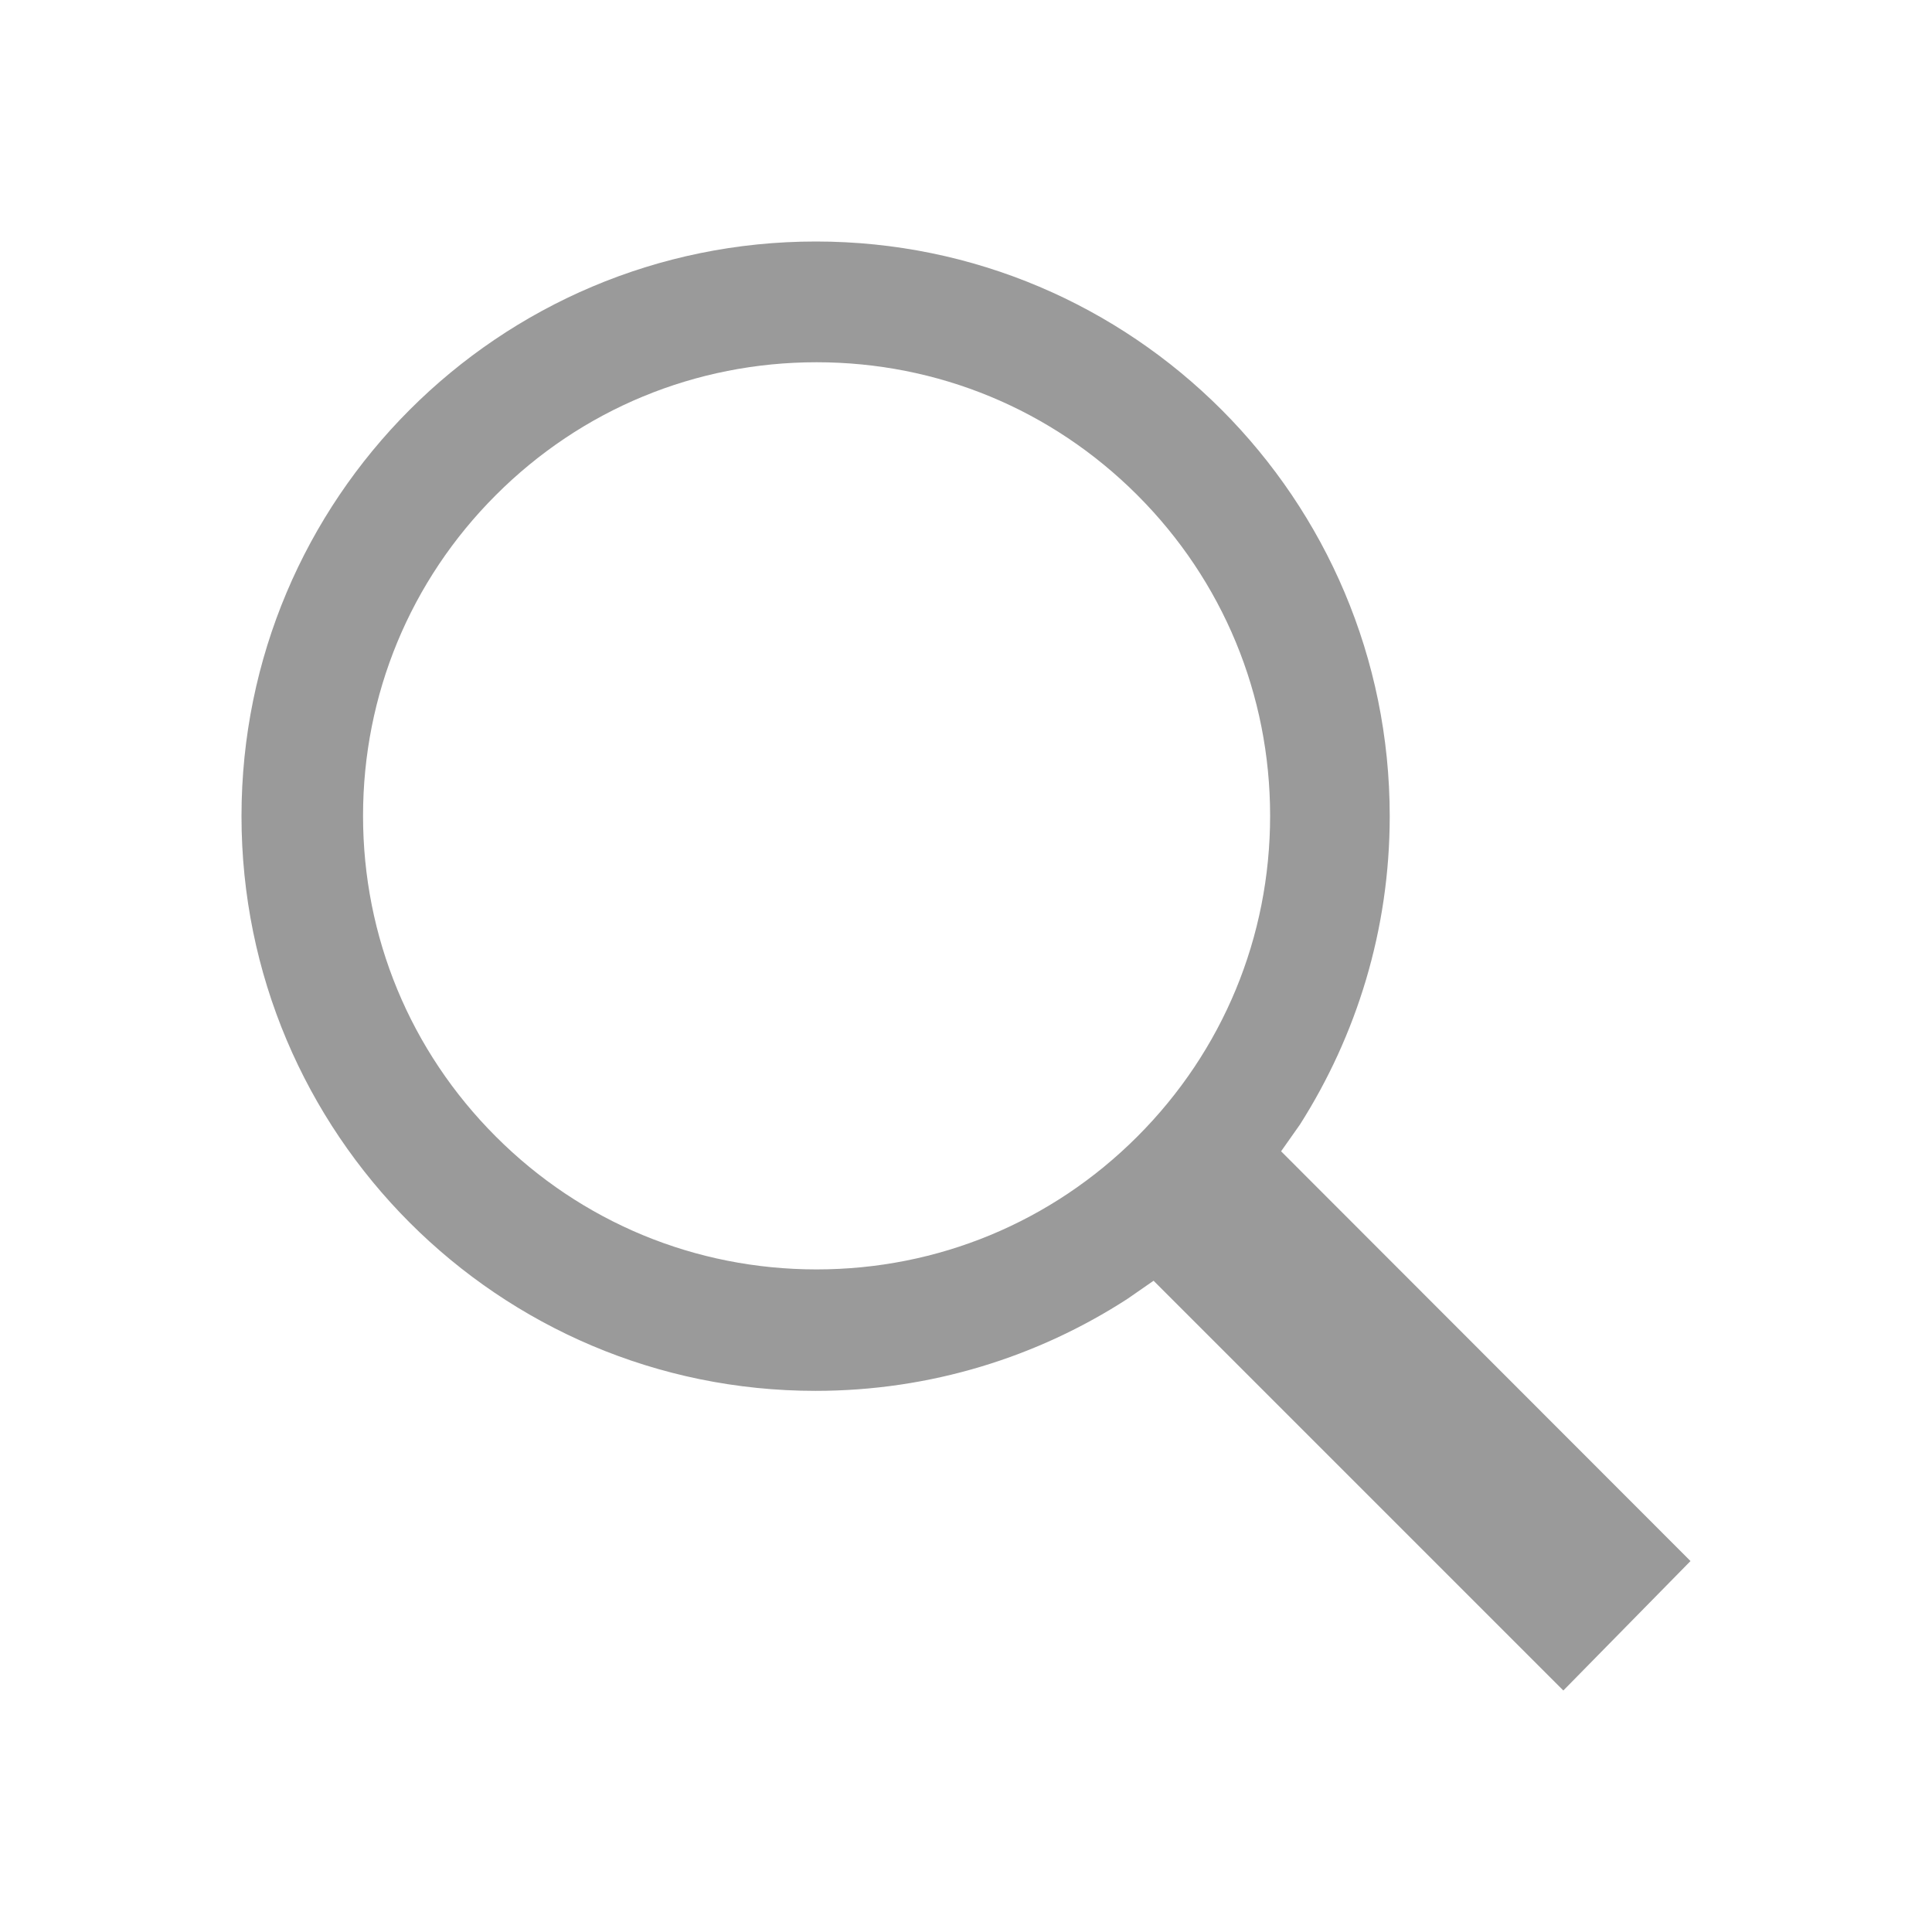
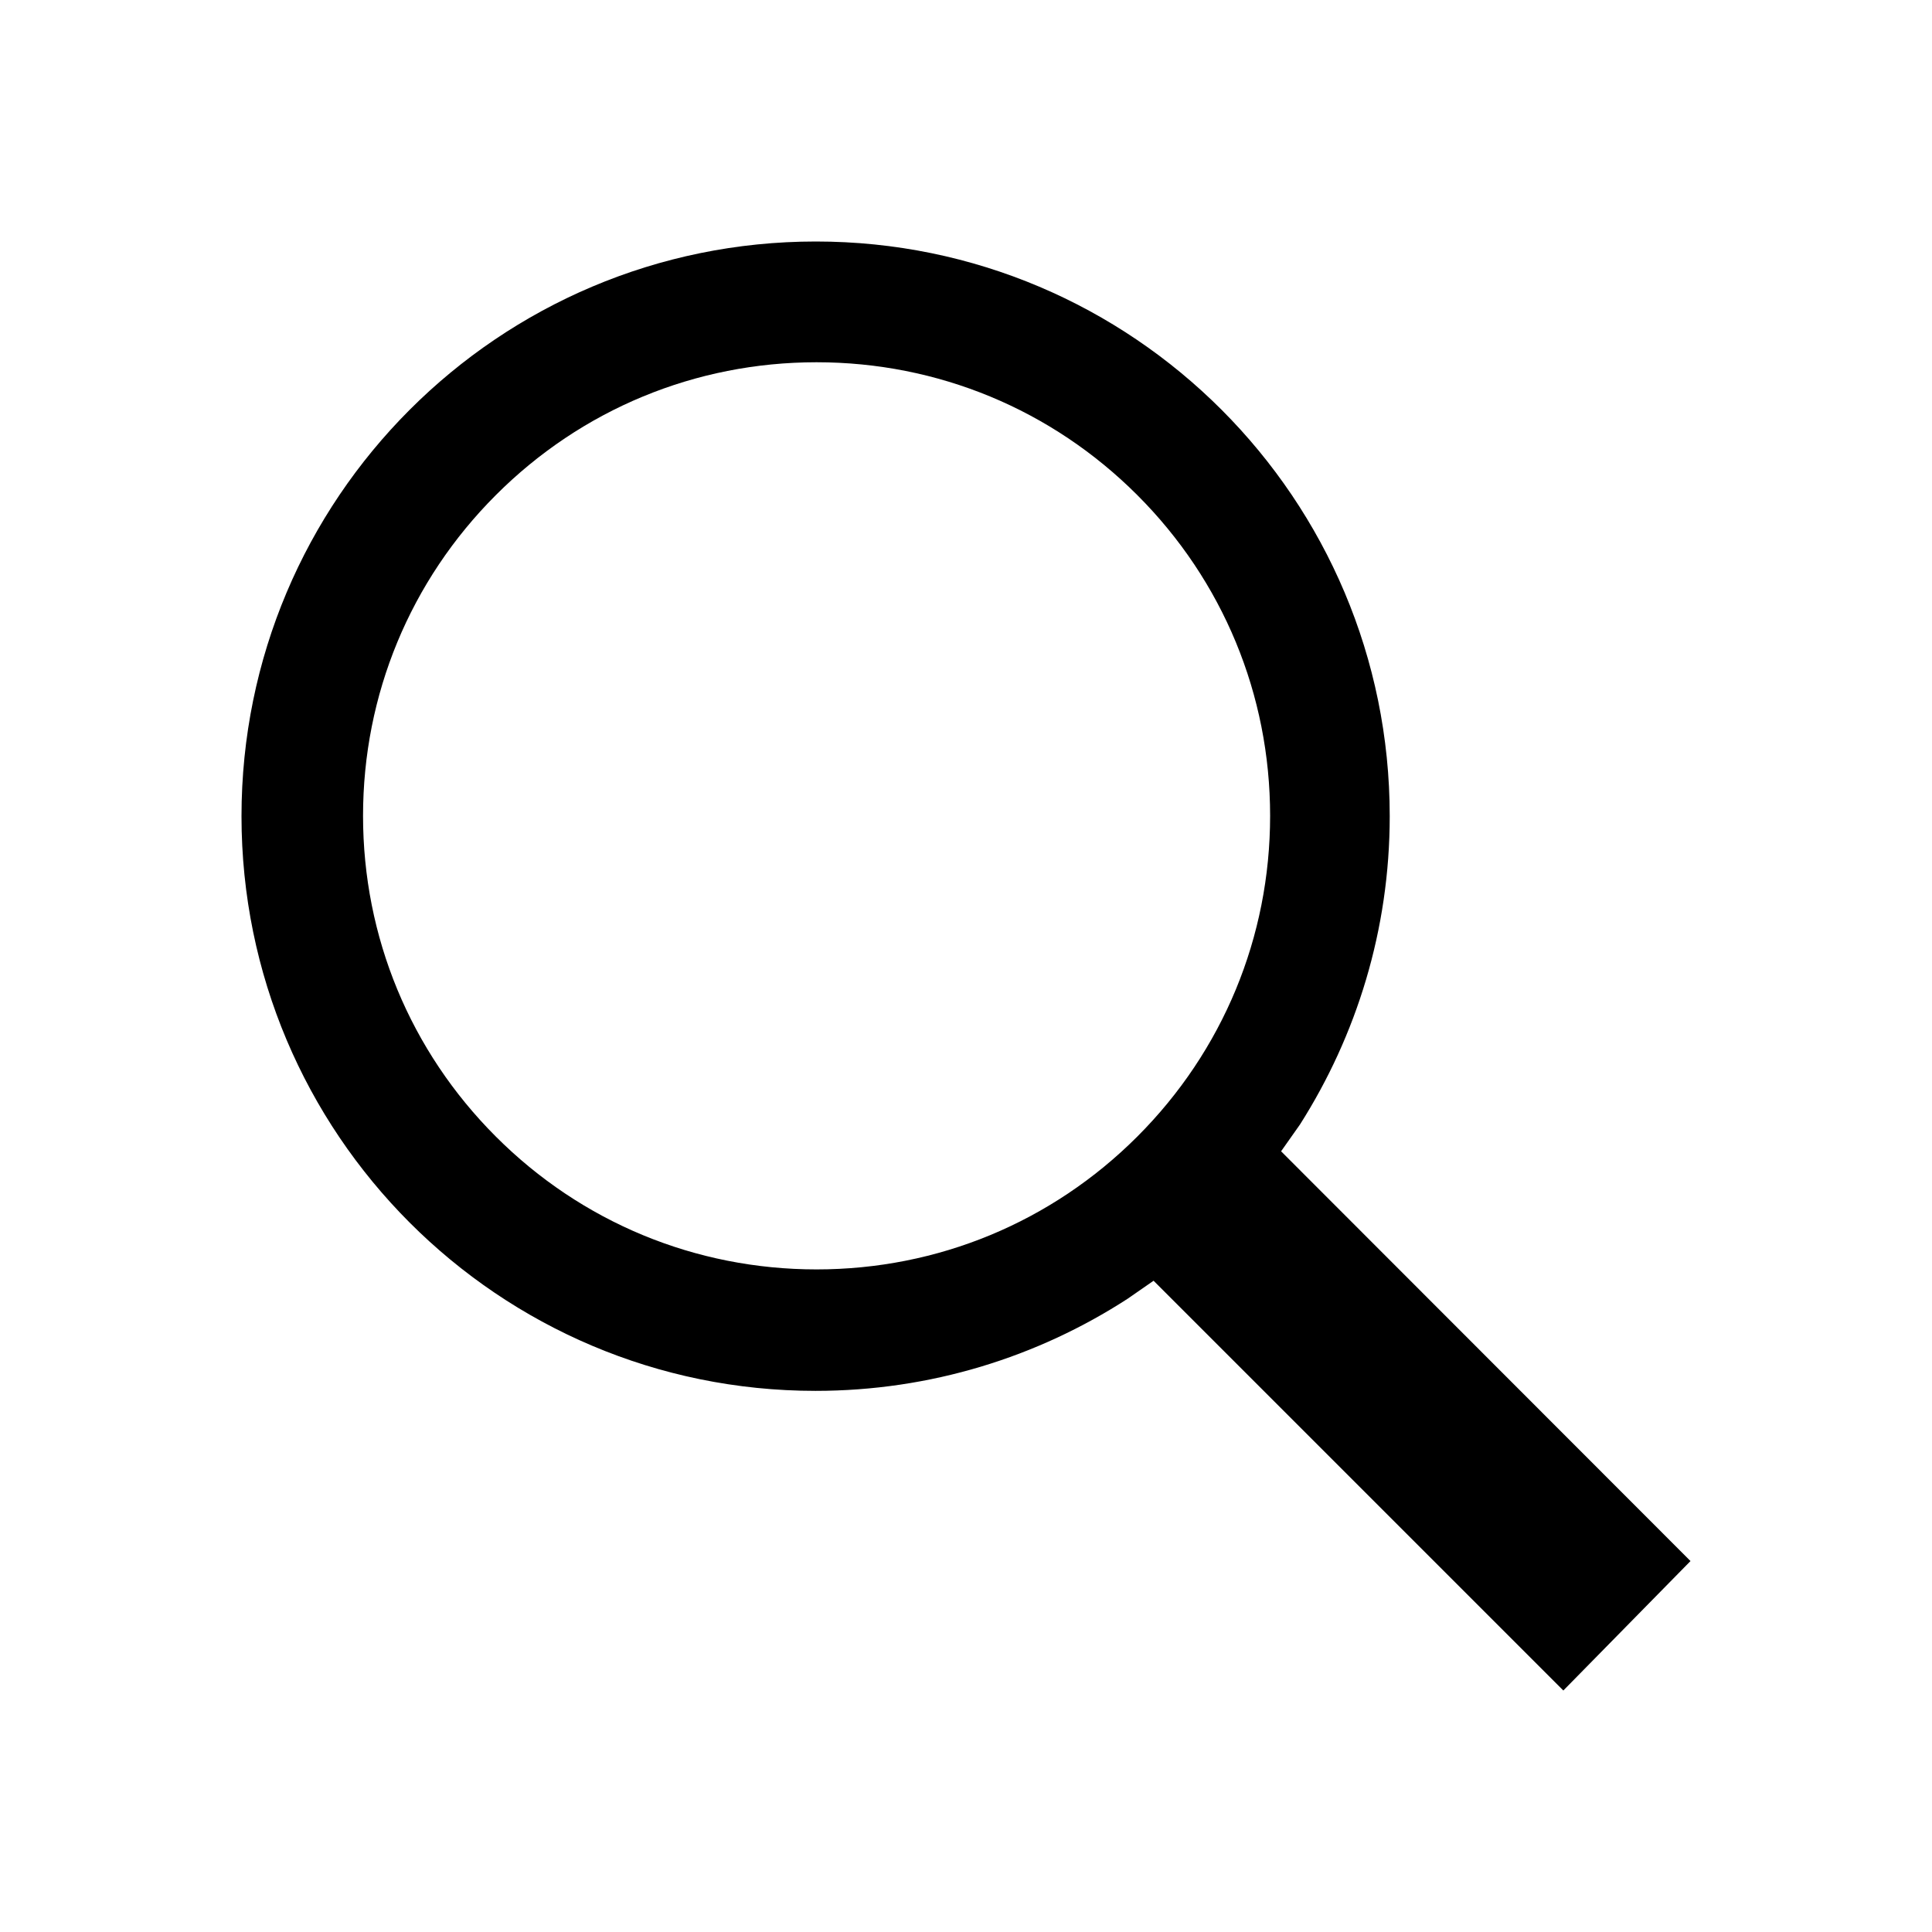
<svg xmlns="http://www.w3.org/2000/svg" width="22" height="22" viewBox="0 0 22 22" fill="none">
-   <path d="M14.803 12.805C15.447 11.791 15.825 10.588 15.825 9.294C15.825 5.68 12.899 2.75 9.29 2.75C5.676 2.75 2.75 5.68 2.75 9.294C2.75 12.908 5.676 15.838 9.286 15.838C10.596 15.838 11.816 15.452 12.839 14.79L13.136 14.584L17.802 19.25L19.25 17.776L14.588 13.11L14.803 12.805ZM12.951 5.638C13.926 6.613 14.463 7.911 14.463 9.29C14.463 10.669 13.926 11.967 12.951 12.942C11.975 13.918 10.678 14.455 9.298 14.455C7.919 14.455 6.621 13.918 5.646 12.942C4.671 11.967 4.134 10.669 4.134 9.29C4.134 7.911 4.671 6.613 5.646 5.638C6.621 4.662 7.919 4.125 9.298 4.125C10.678 4.125 11.975 4.662 12.951 5.638Z" fill="#9A9A9A" />
+   <path d="M14.803 12.805C15.447 11.791 15.825 10.588 15.825 9.294C15.825 5.68 12.899 2.75 9.29 2.75C5.676 2.75 2.75 5.68 2.75 9.294C2.75 12.908 5.676 15.838 9.286 15.838C10.596 15.838 11.816 15.452 12.839 14.79L13.136 14.584L17.802 19.25L19.25 17.776L14.588 13.11L14.803 12.805ZM12.951 5.638C13.926 6.613 14.463 7.911 14.463 9.29C14.463 10.669 13.926 11.967 12.951 12.942C11.975 13.918 10.678 14.455 9.298 14.455C7.919 14.455 6.621 13.918 5.646 12.942C4.671 11.967 4.134 10.669 4.134 9.29C4.134 7.911 4.671 6.613 5.646 5.638C6.621 4.662 7.919 4.125 9.298 4.125C10.678 4.125 11.975 4.662 12.951 5.638Z" fill="currentColor" />
</svg>
